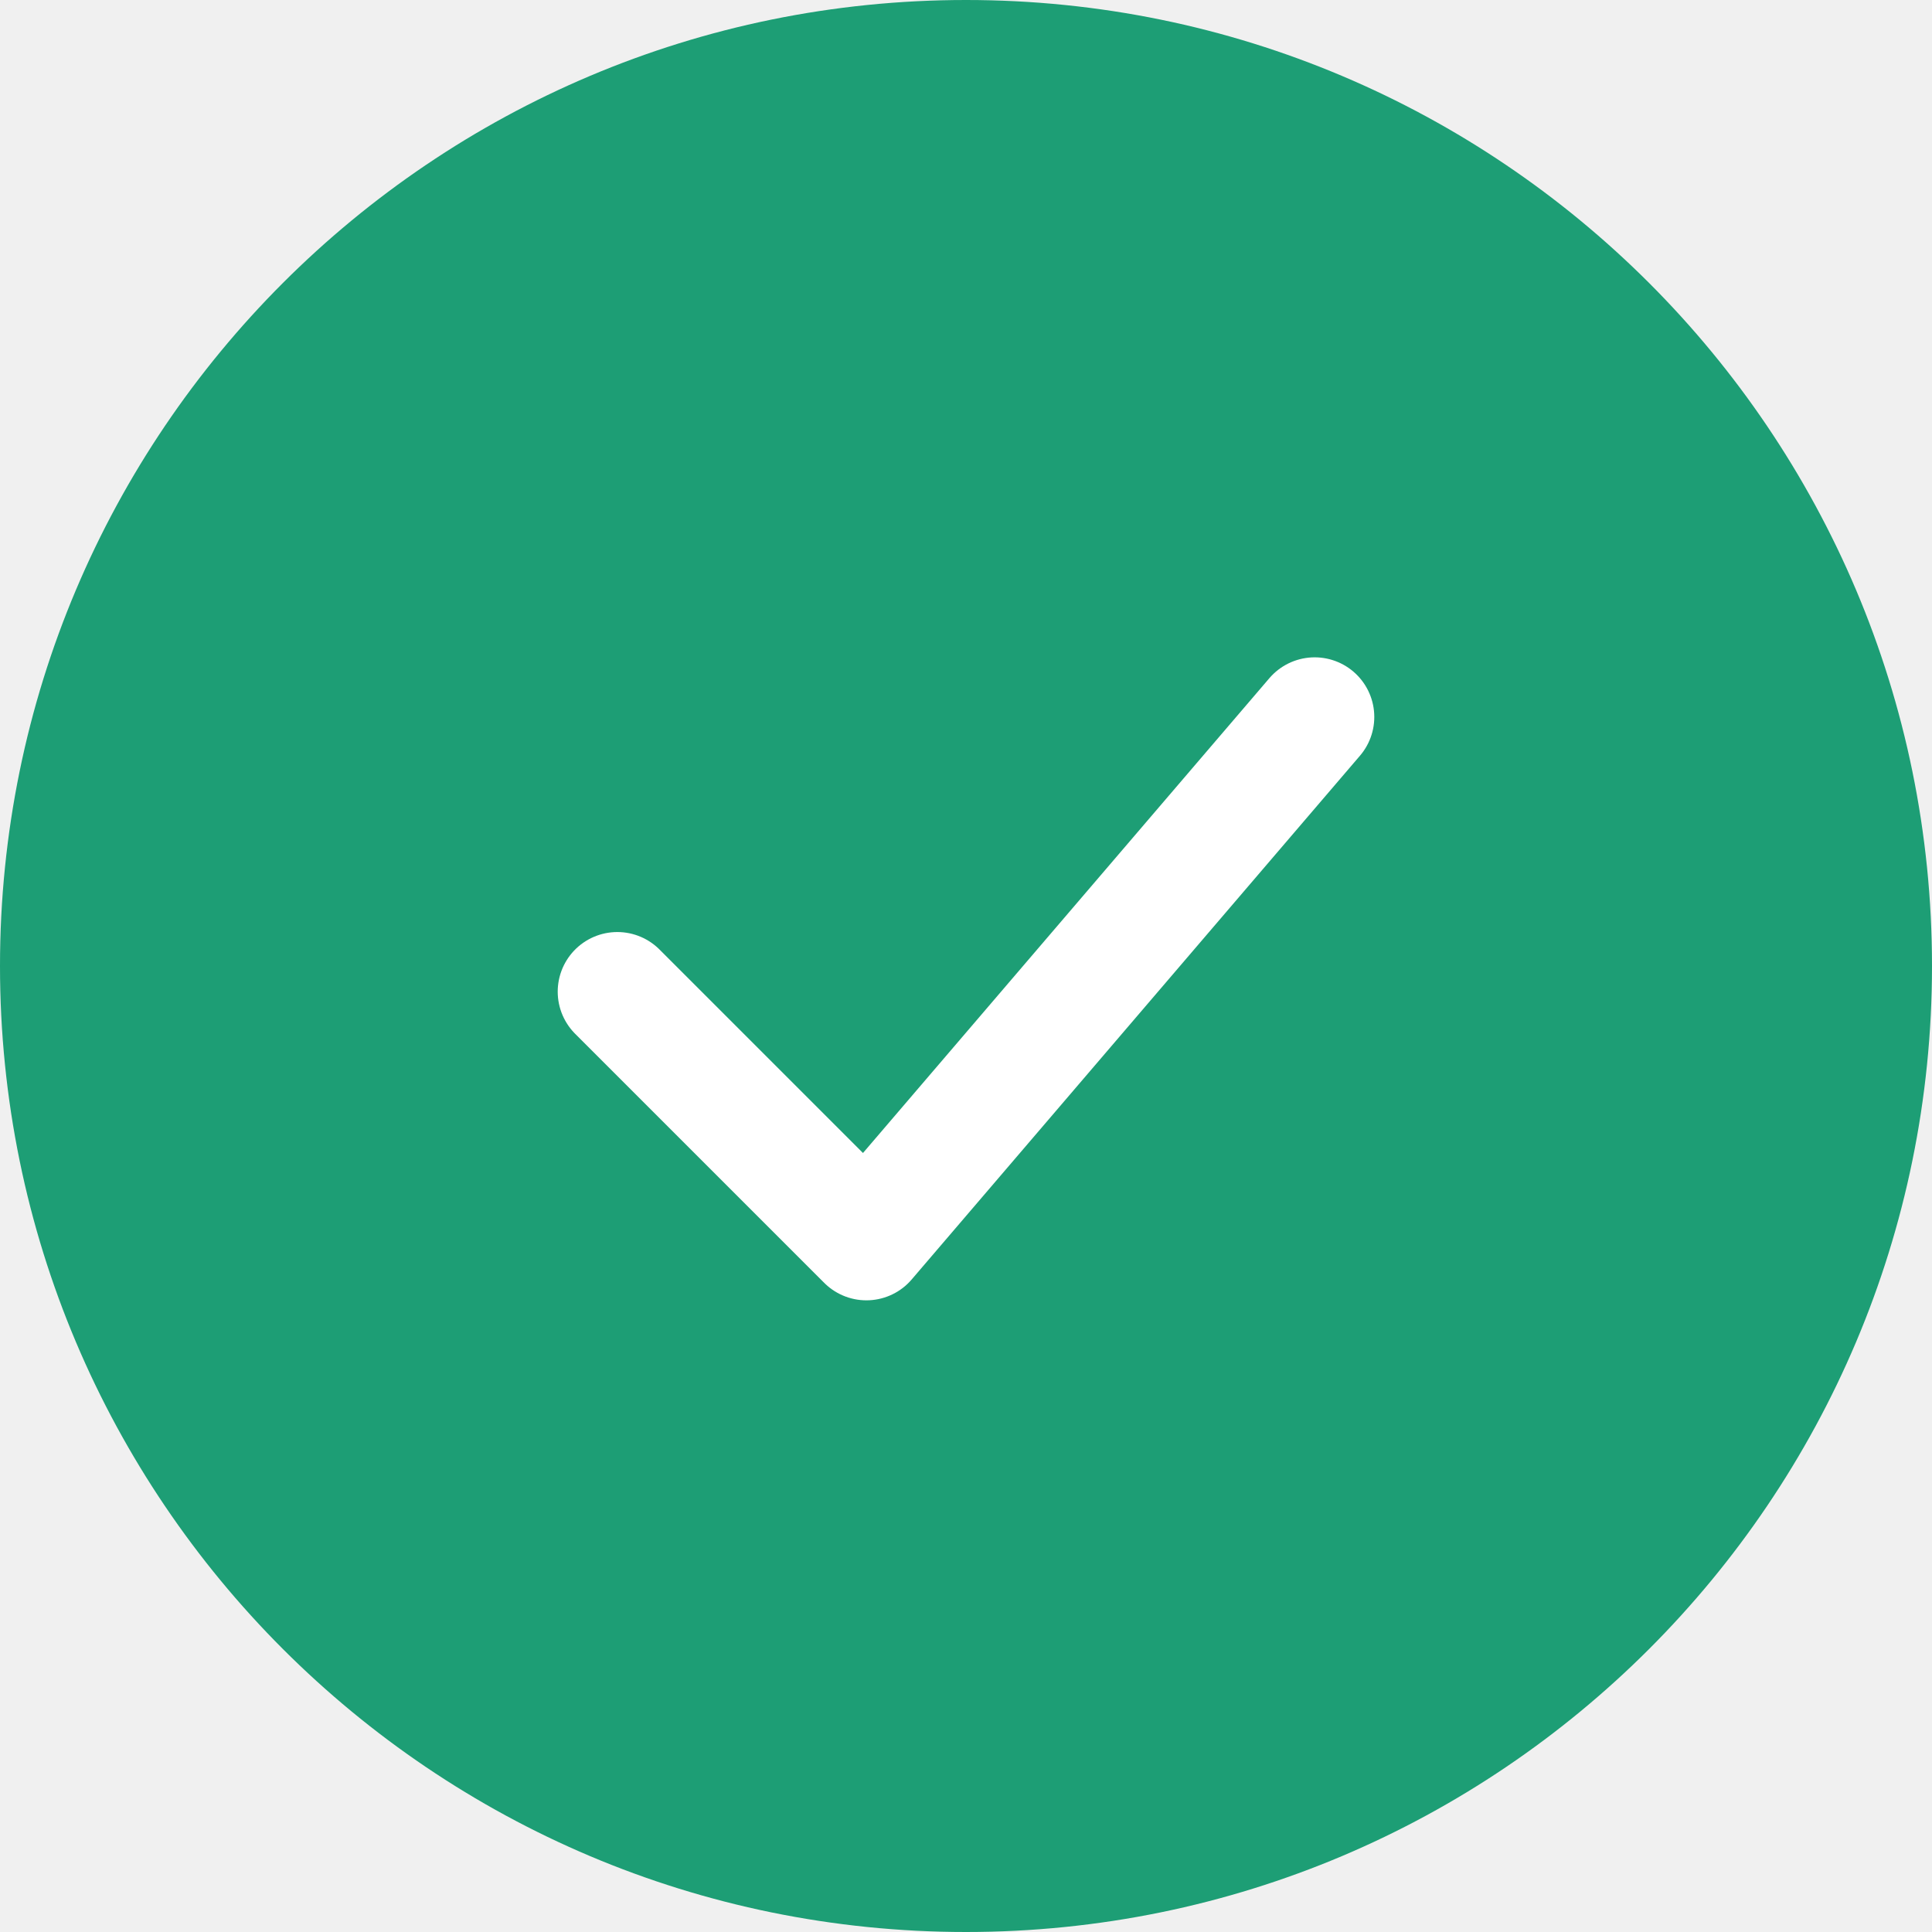
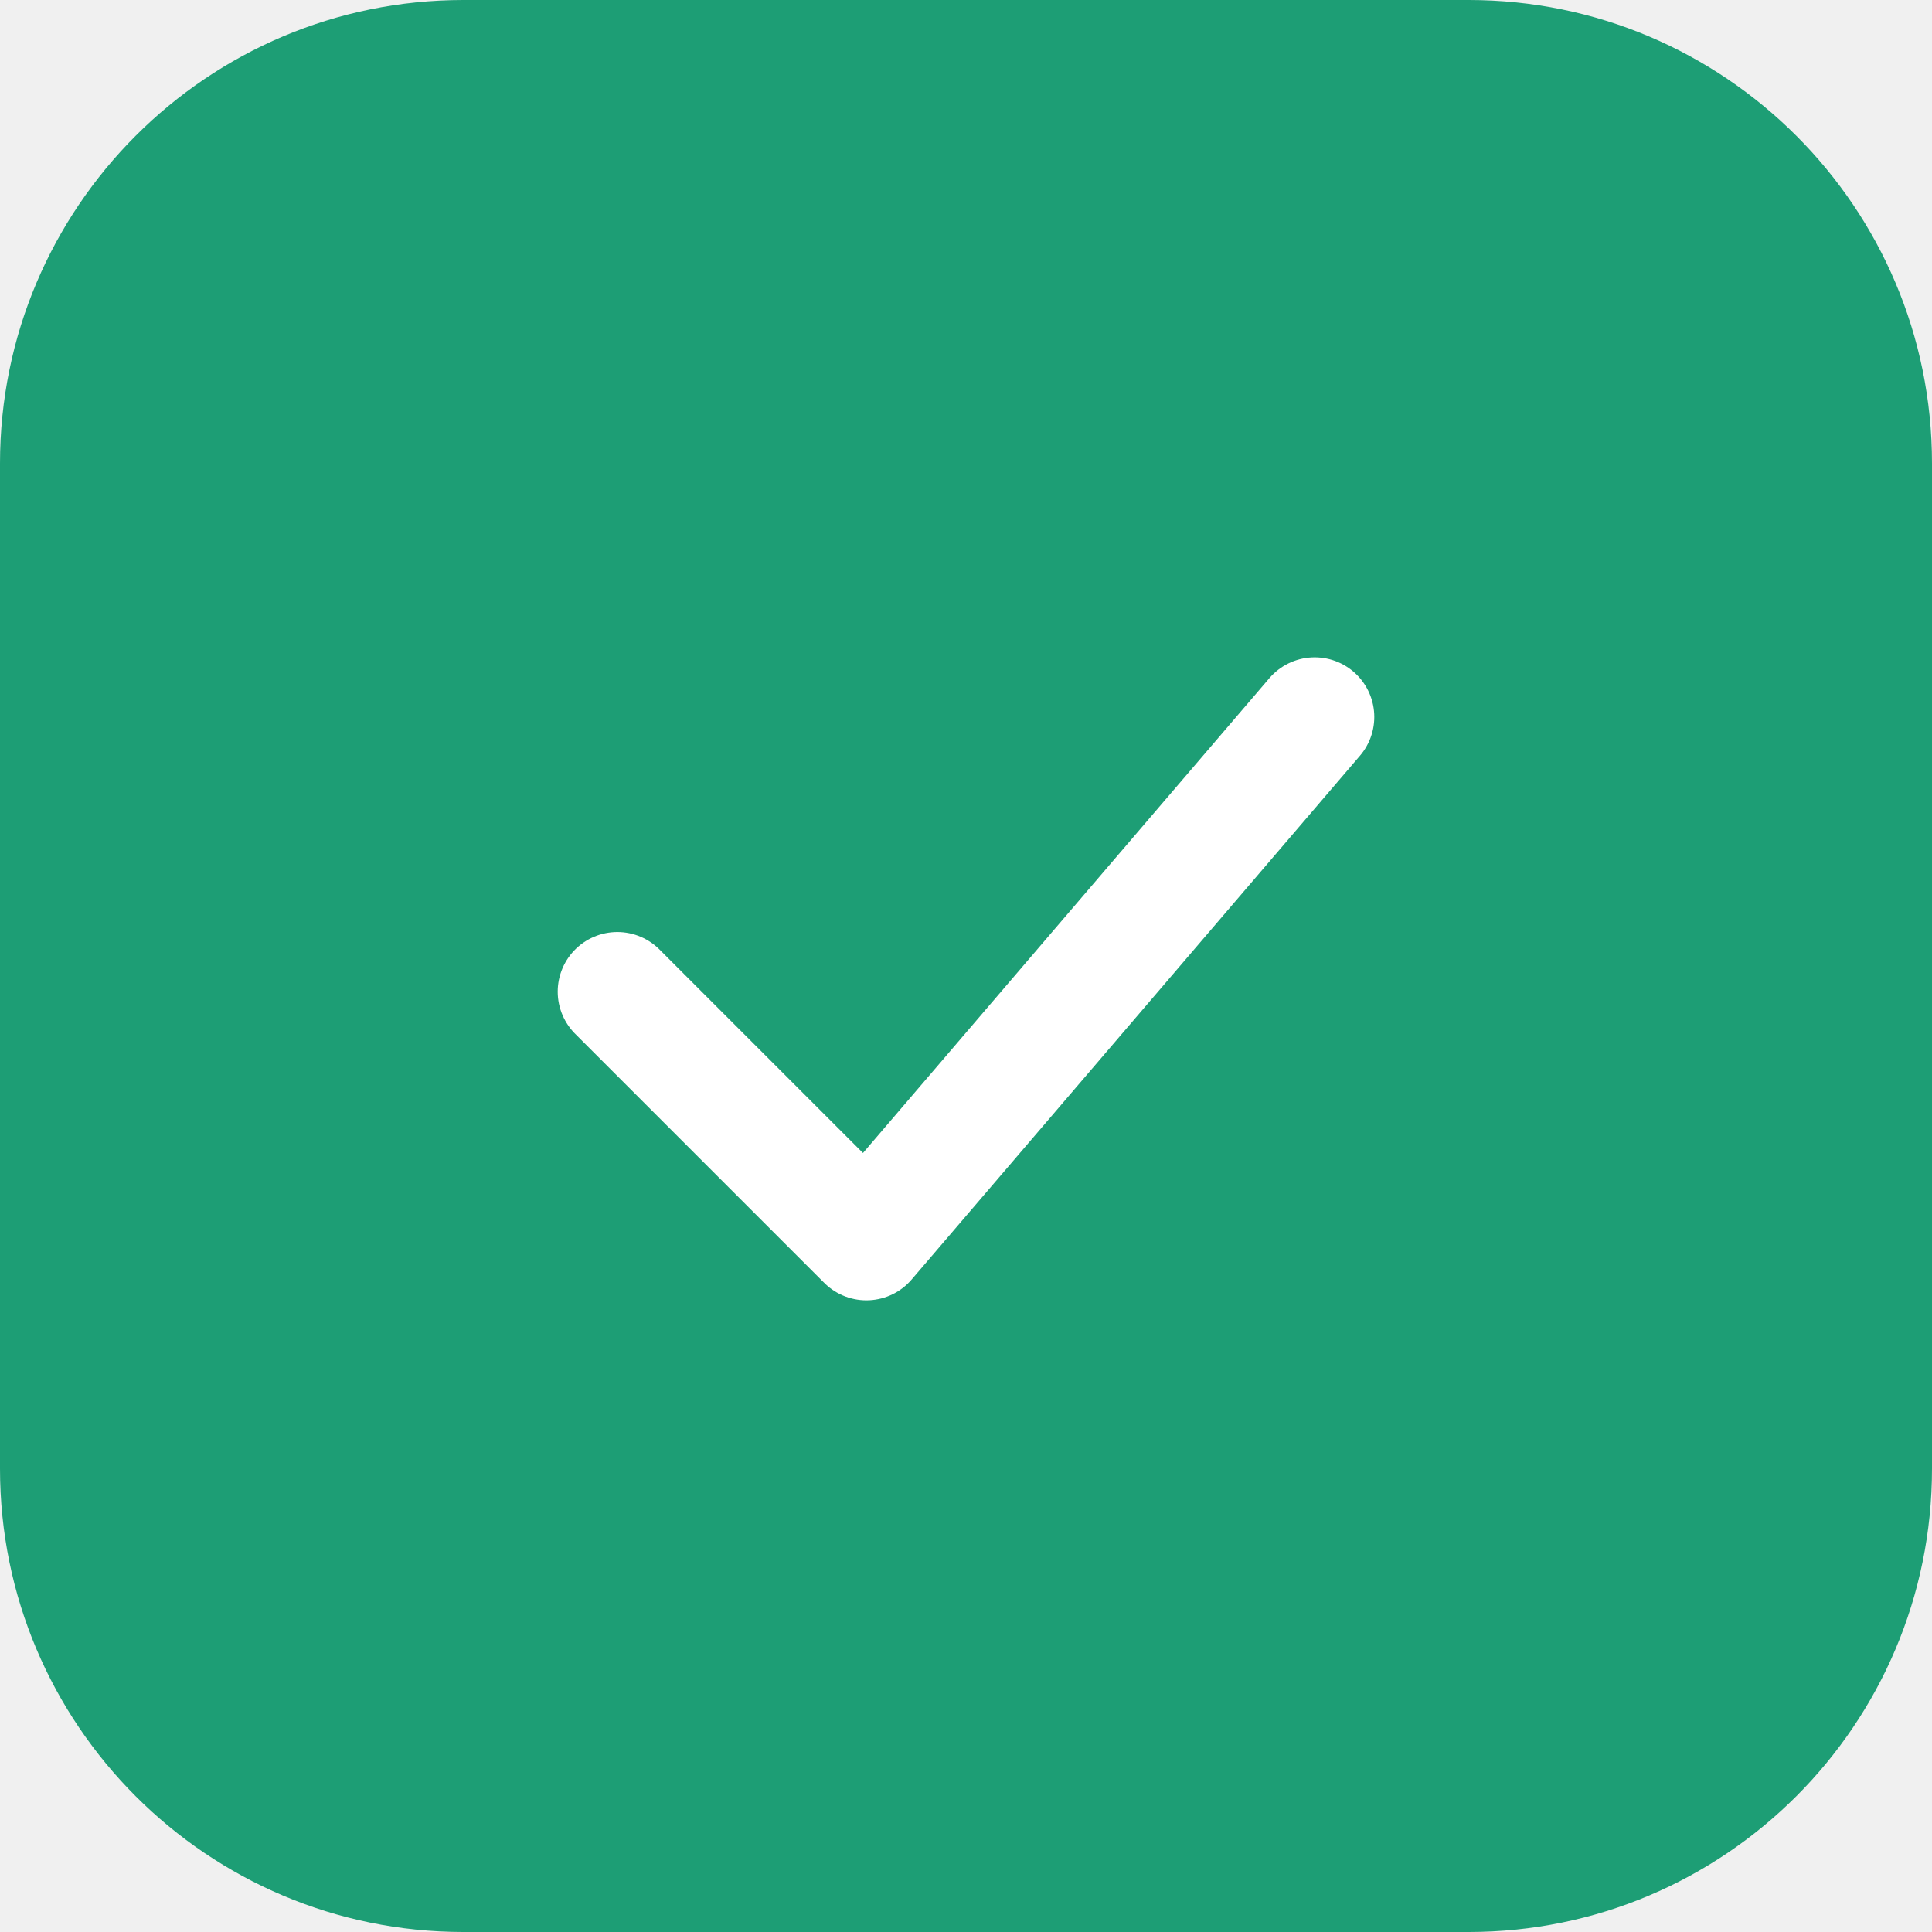
<svg xmlns="http://www.w3.org/2000/svg" width="128" height="128" viewBox="0 0 128 128">
-   <circle cx="64" cy="64" r="64" fill="#1D9E75" />
+   <rect x="0" y="0" width="128" height="128" rx="30.7" fill="#1D9E75" />
  <path d="M40.9 65.7L57.4 82.2L87.1 47.5" fill="none" stroke="#FFFFFF" stroke-width="7.9" stroke-linecap="round" stroke-linejoin="round" />
</svg>
